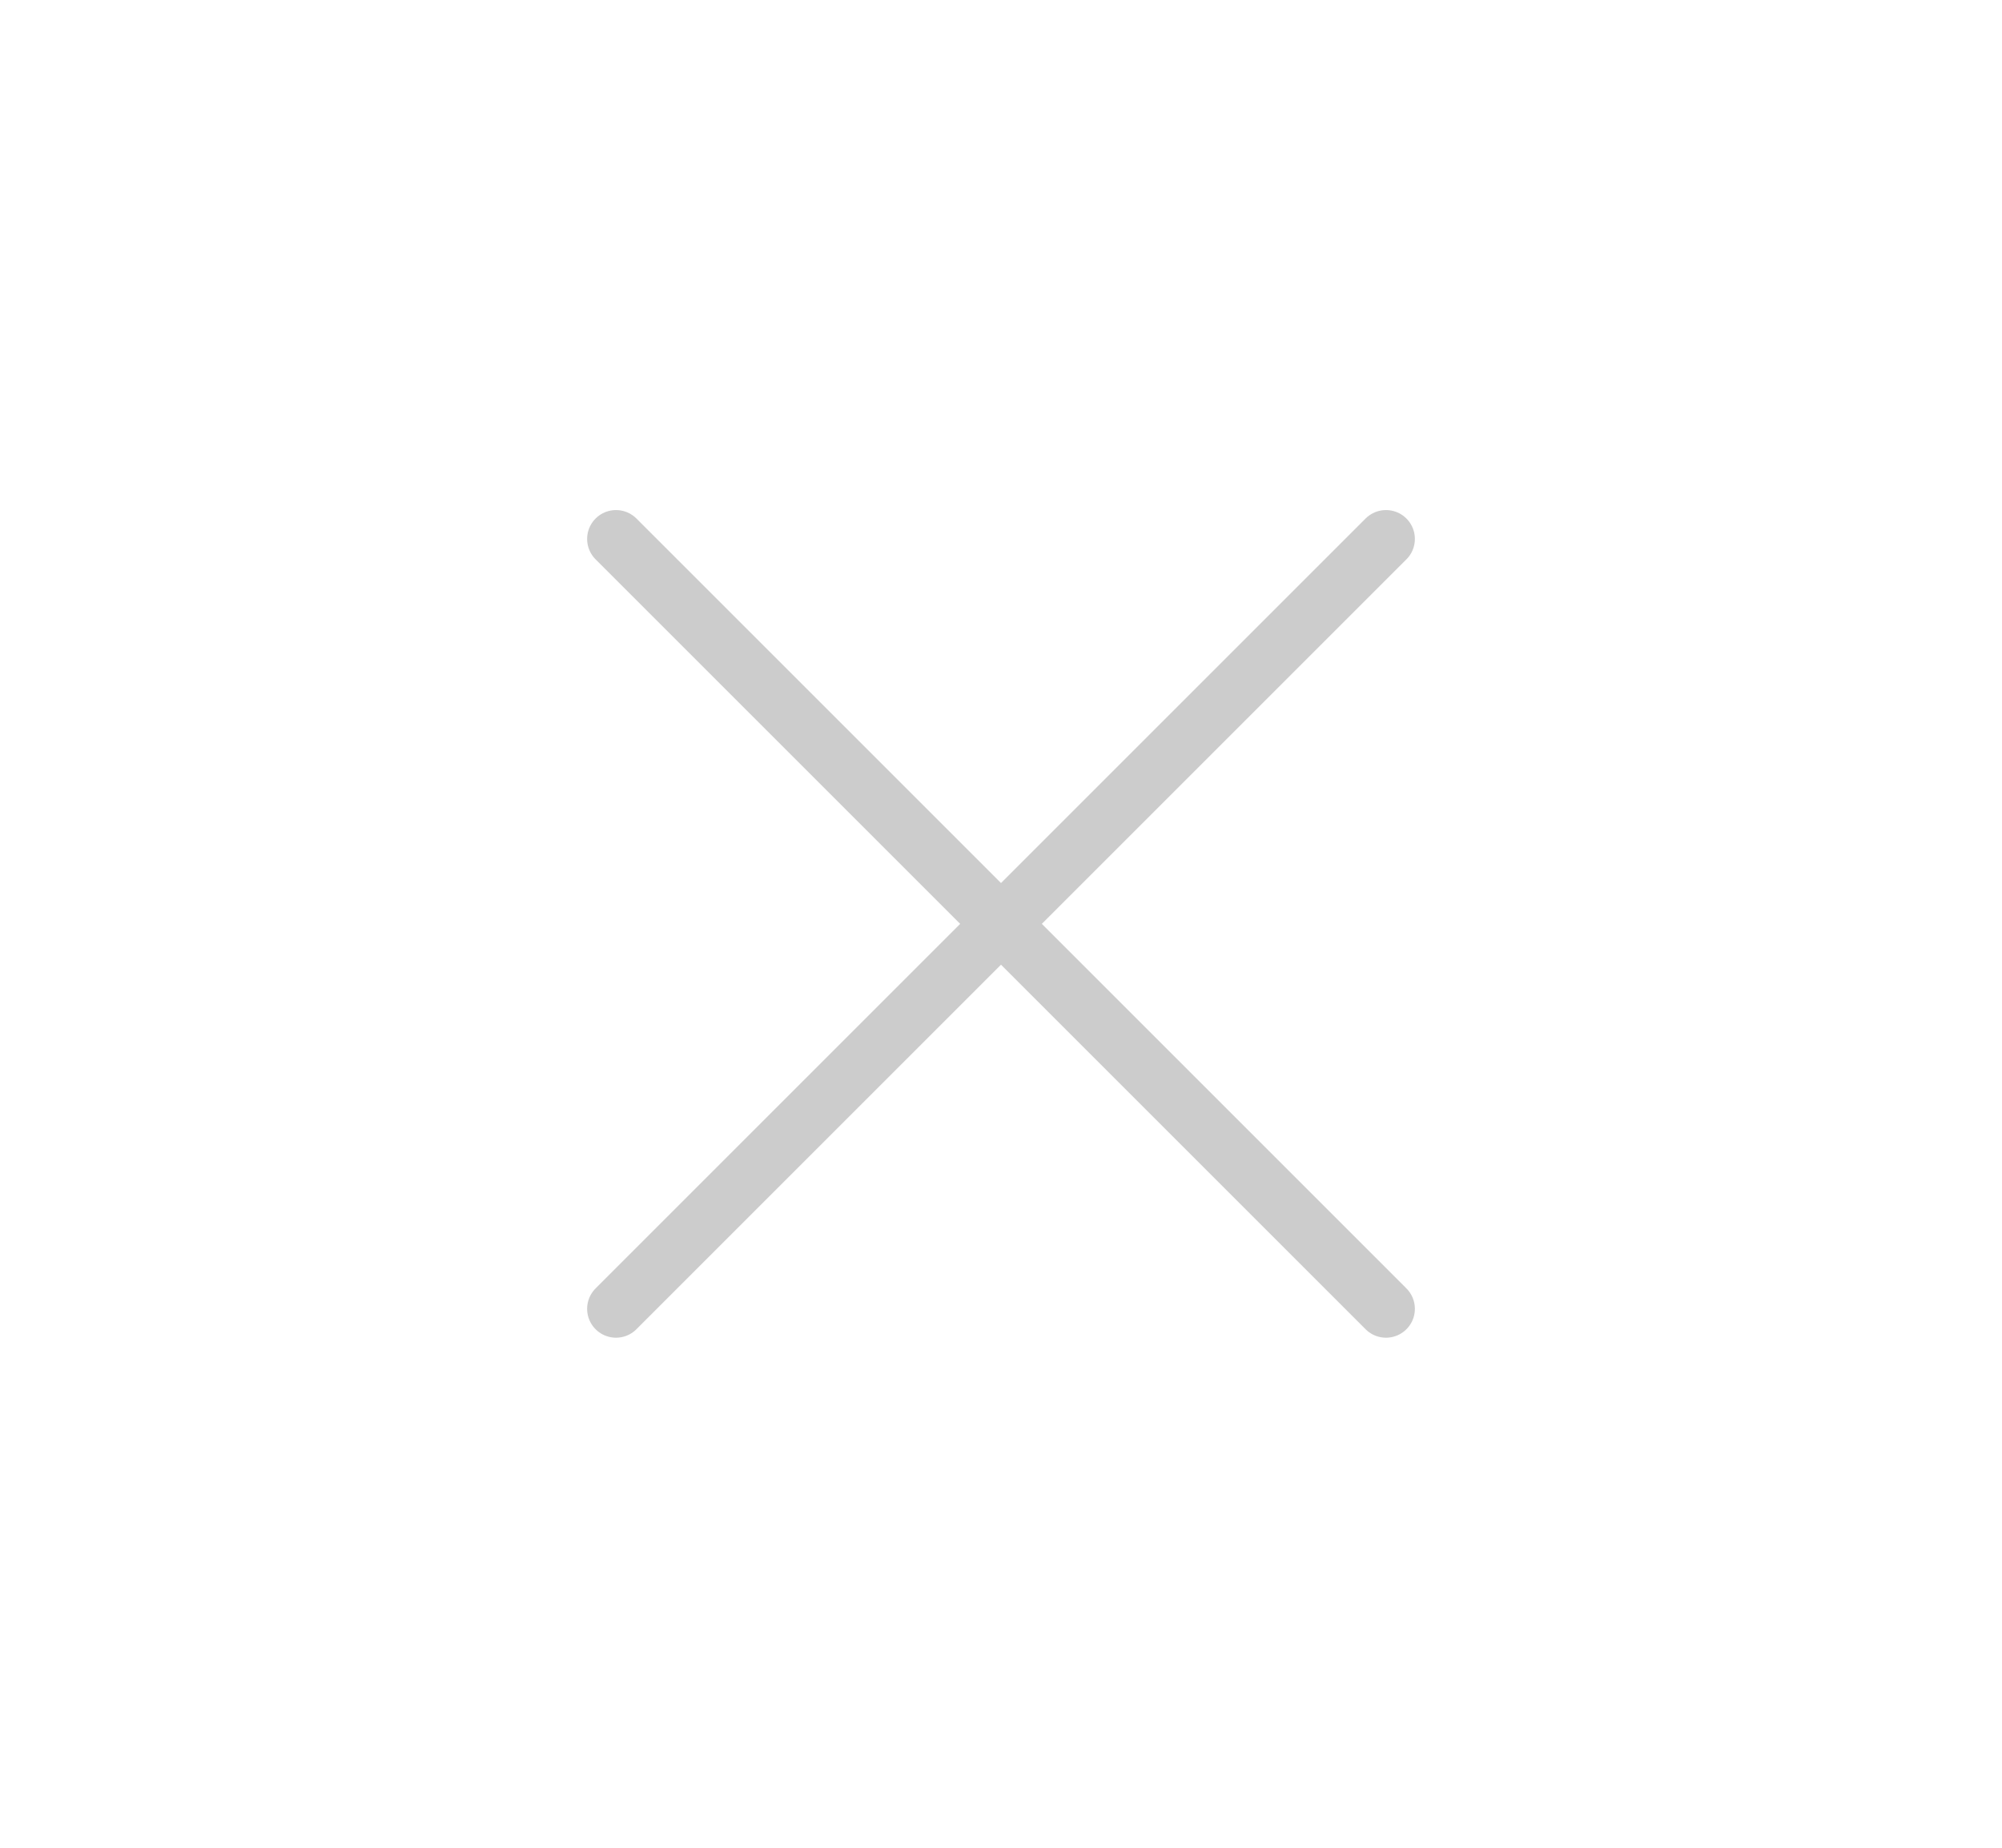
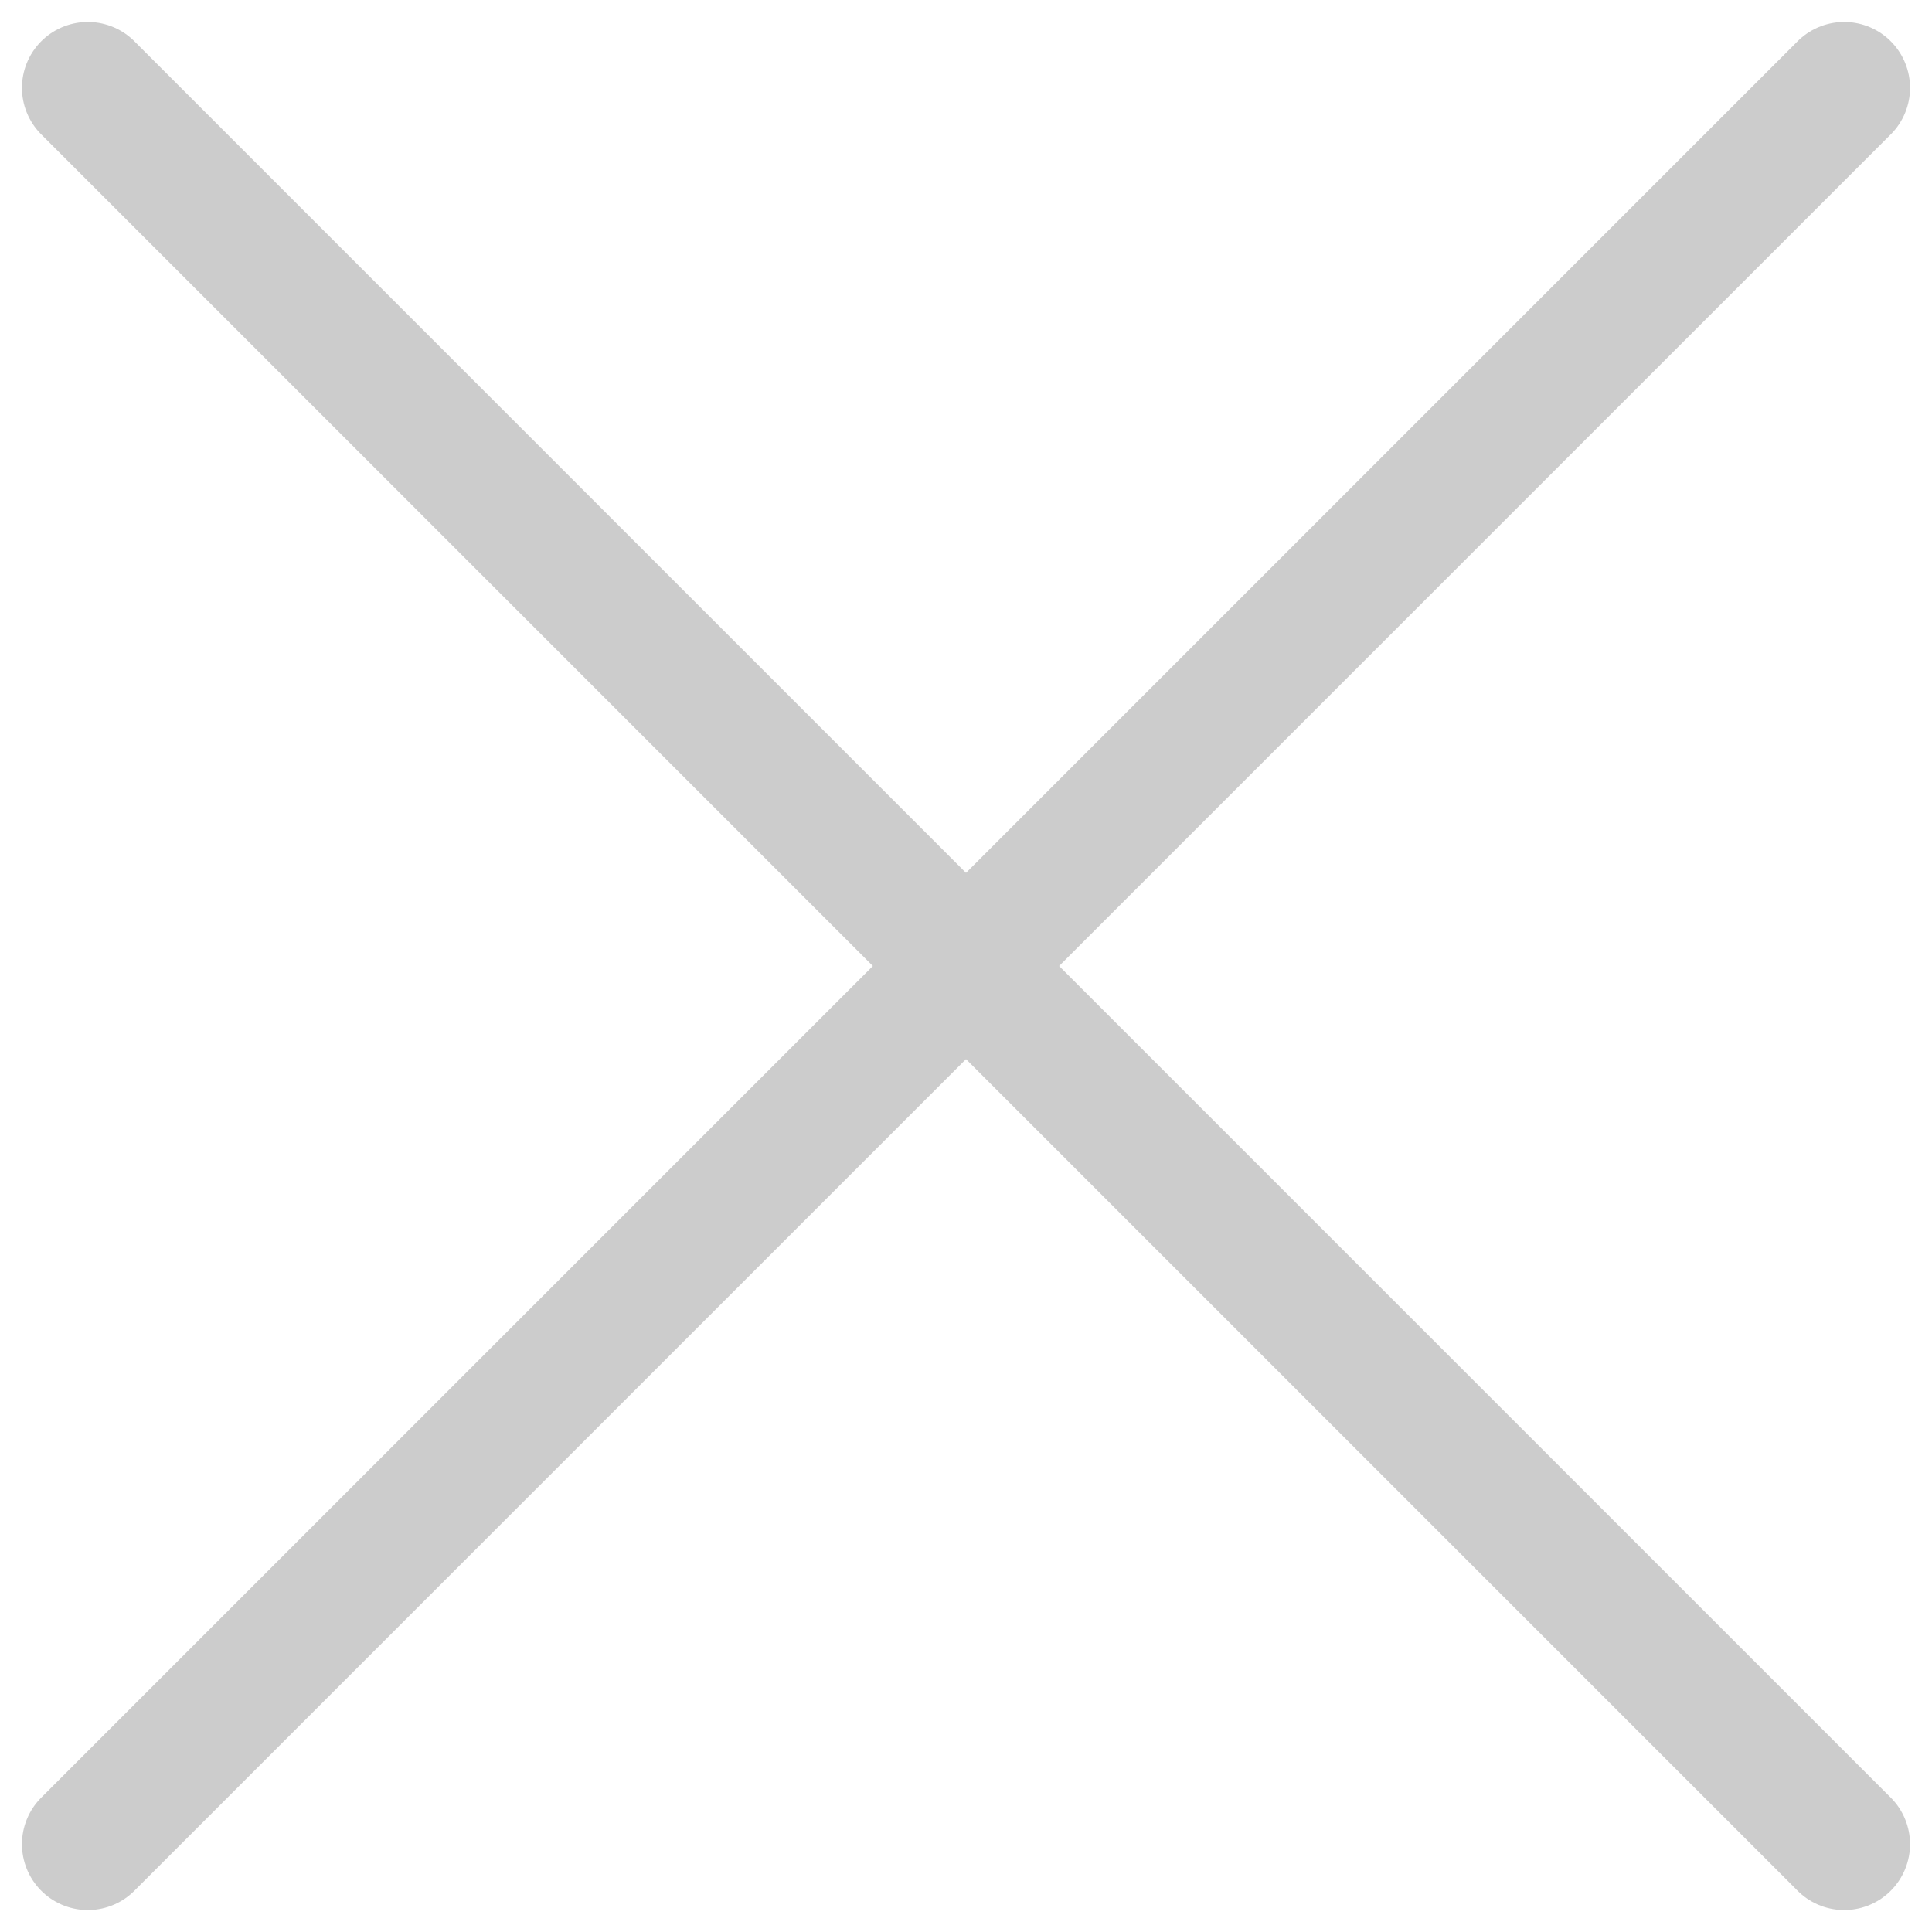
- <svg xmlns="http://www.w3.org/2000/svg" width="52" height="48" viewBox="0 0 52 48" fill="none">
-   <path d="M36 14L16 34M16 14L36 34" stroke="#CCCCCC" stroke-width="1.5" stroke-linecap="round" stroke-linejoin="round" />
+ <svg xmlns="http://www.w3.org/2000/svg" width="22" height="22" viewBox="0 0 22 22" fill="none">
+   <path d="M21 1L1 21M1 1L21 21" stroke="#CCCCCC" stroke-width="1.5" stroke-linecap="round" stroke-linejoin="round" />
</svg>
